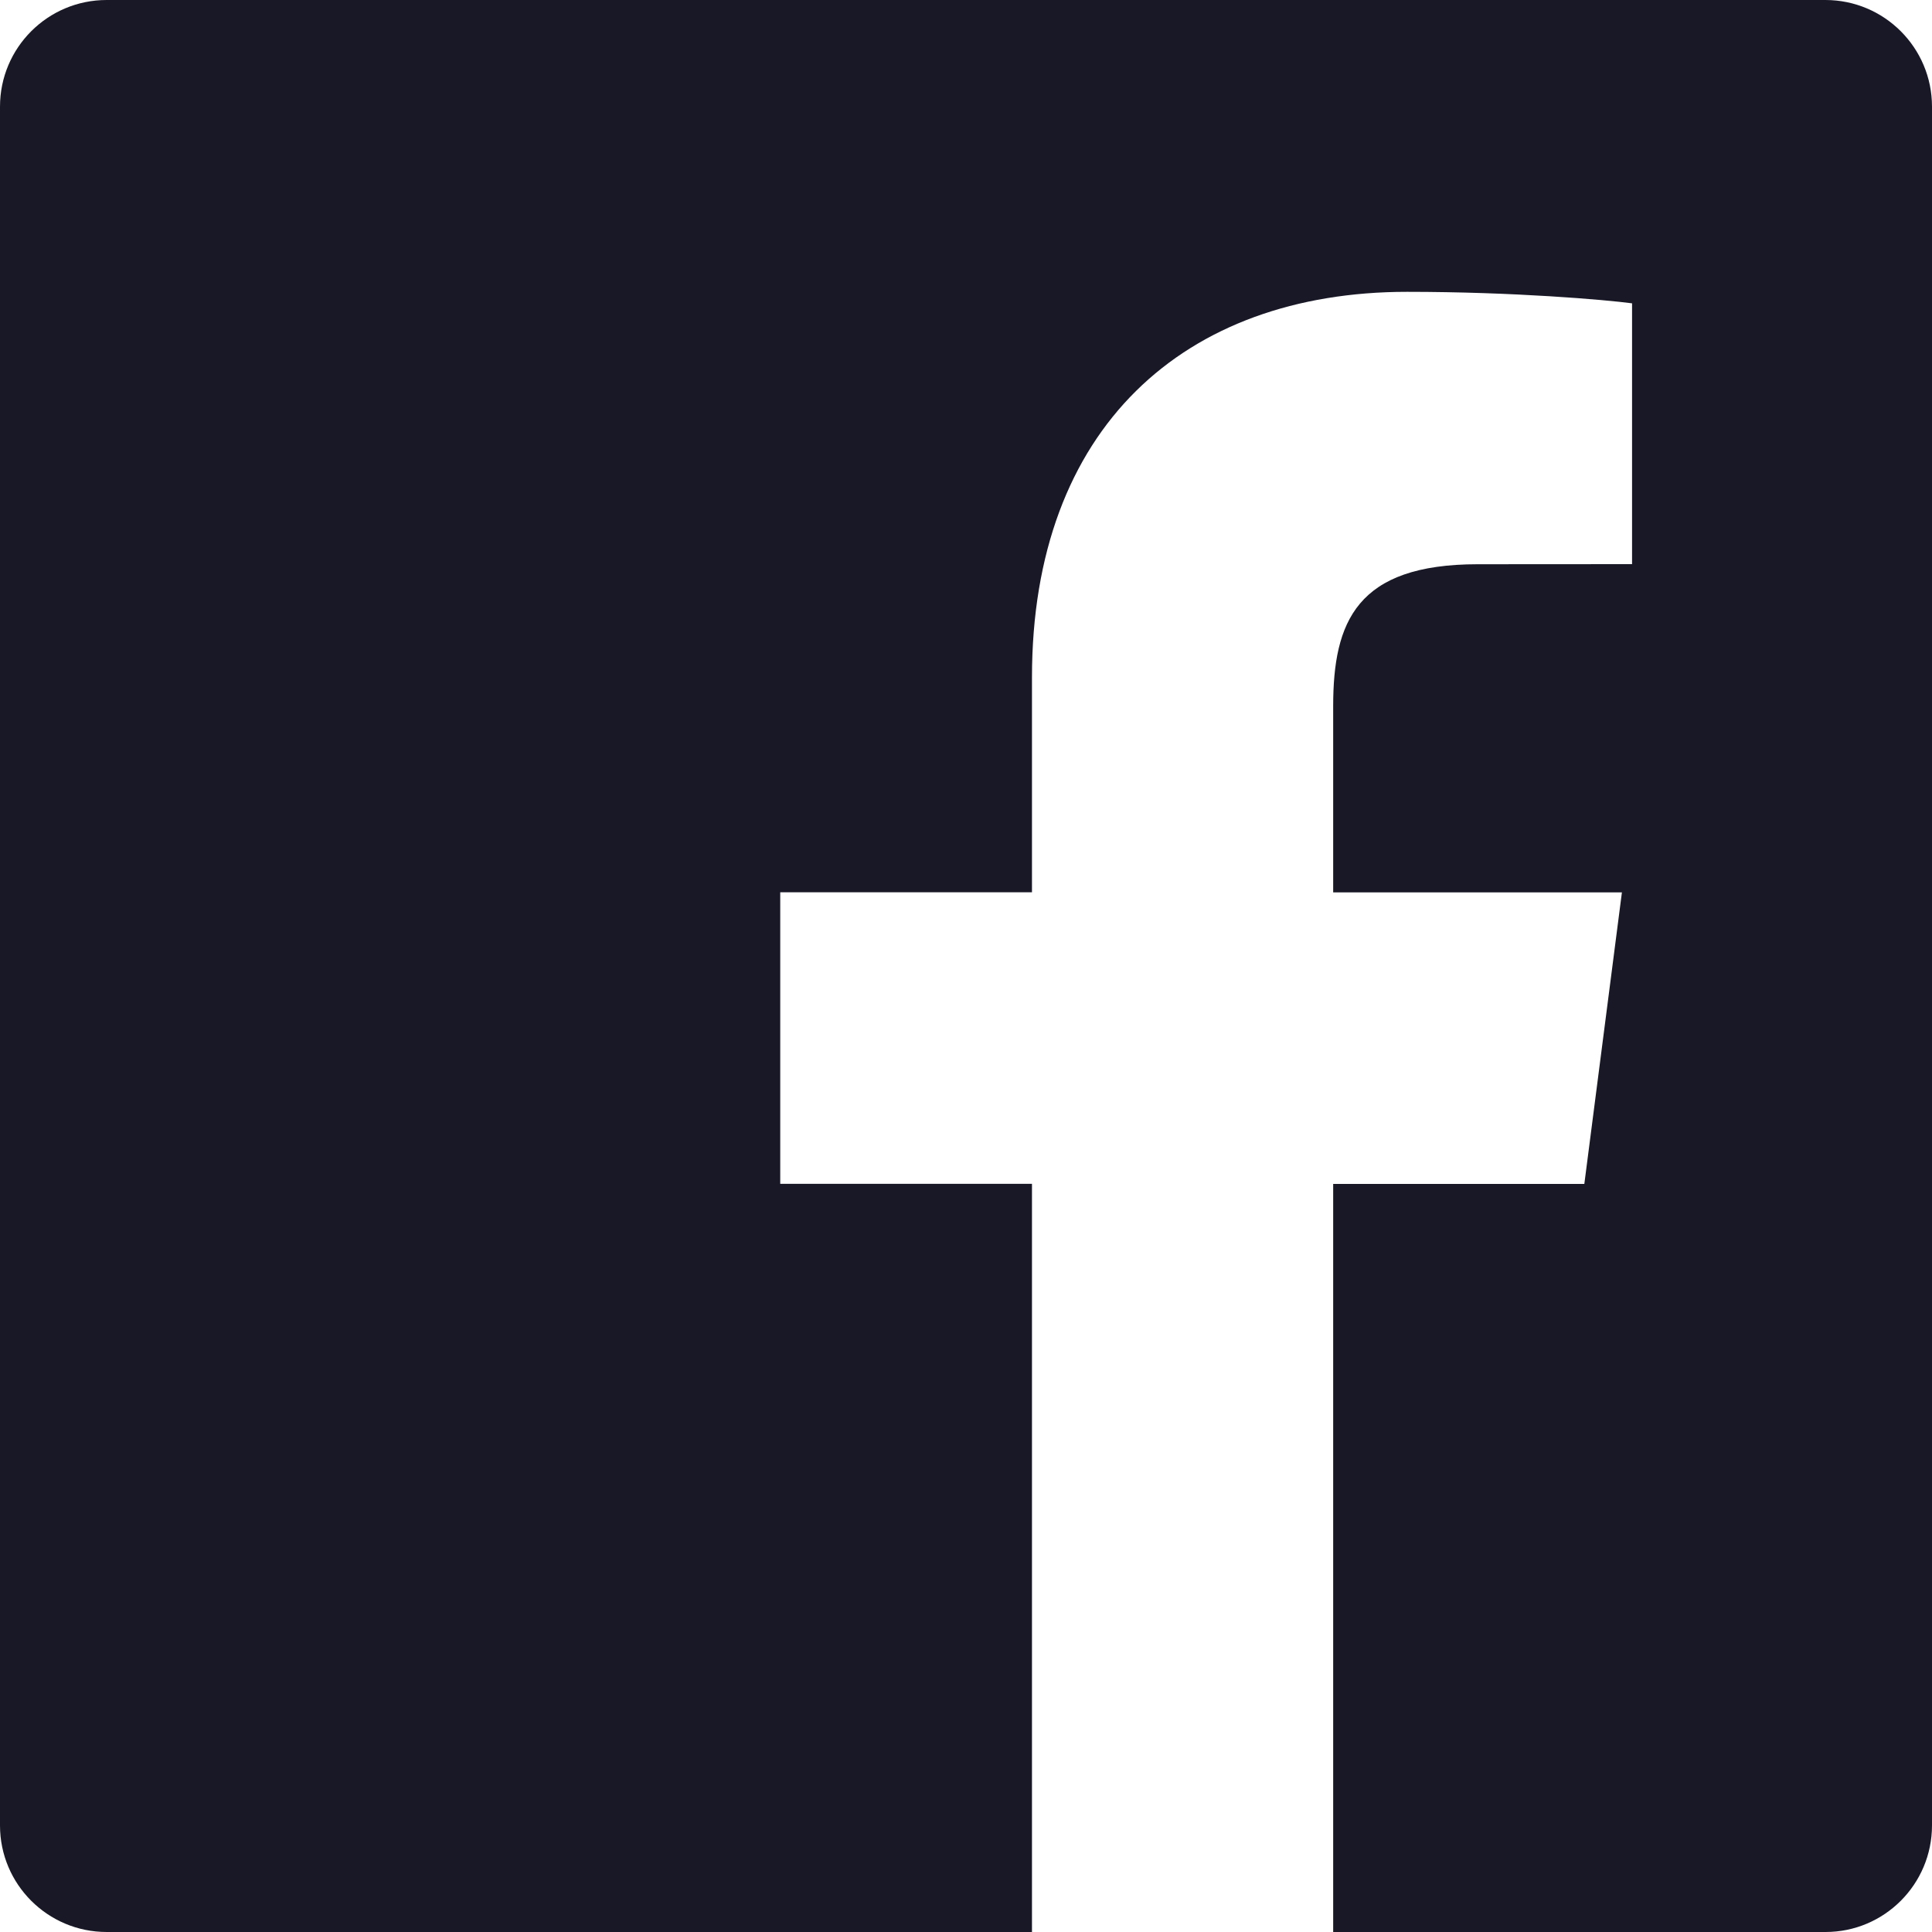
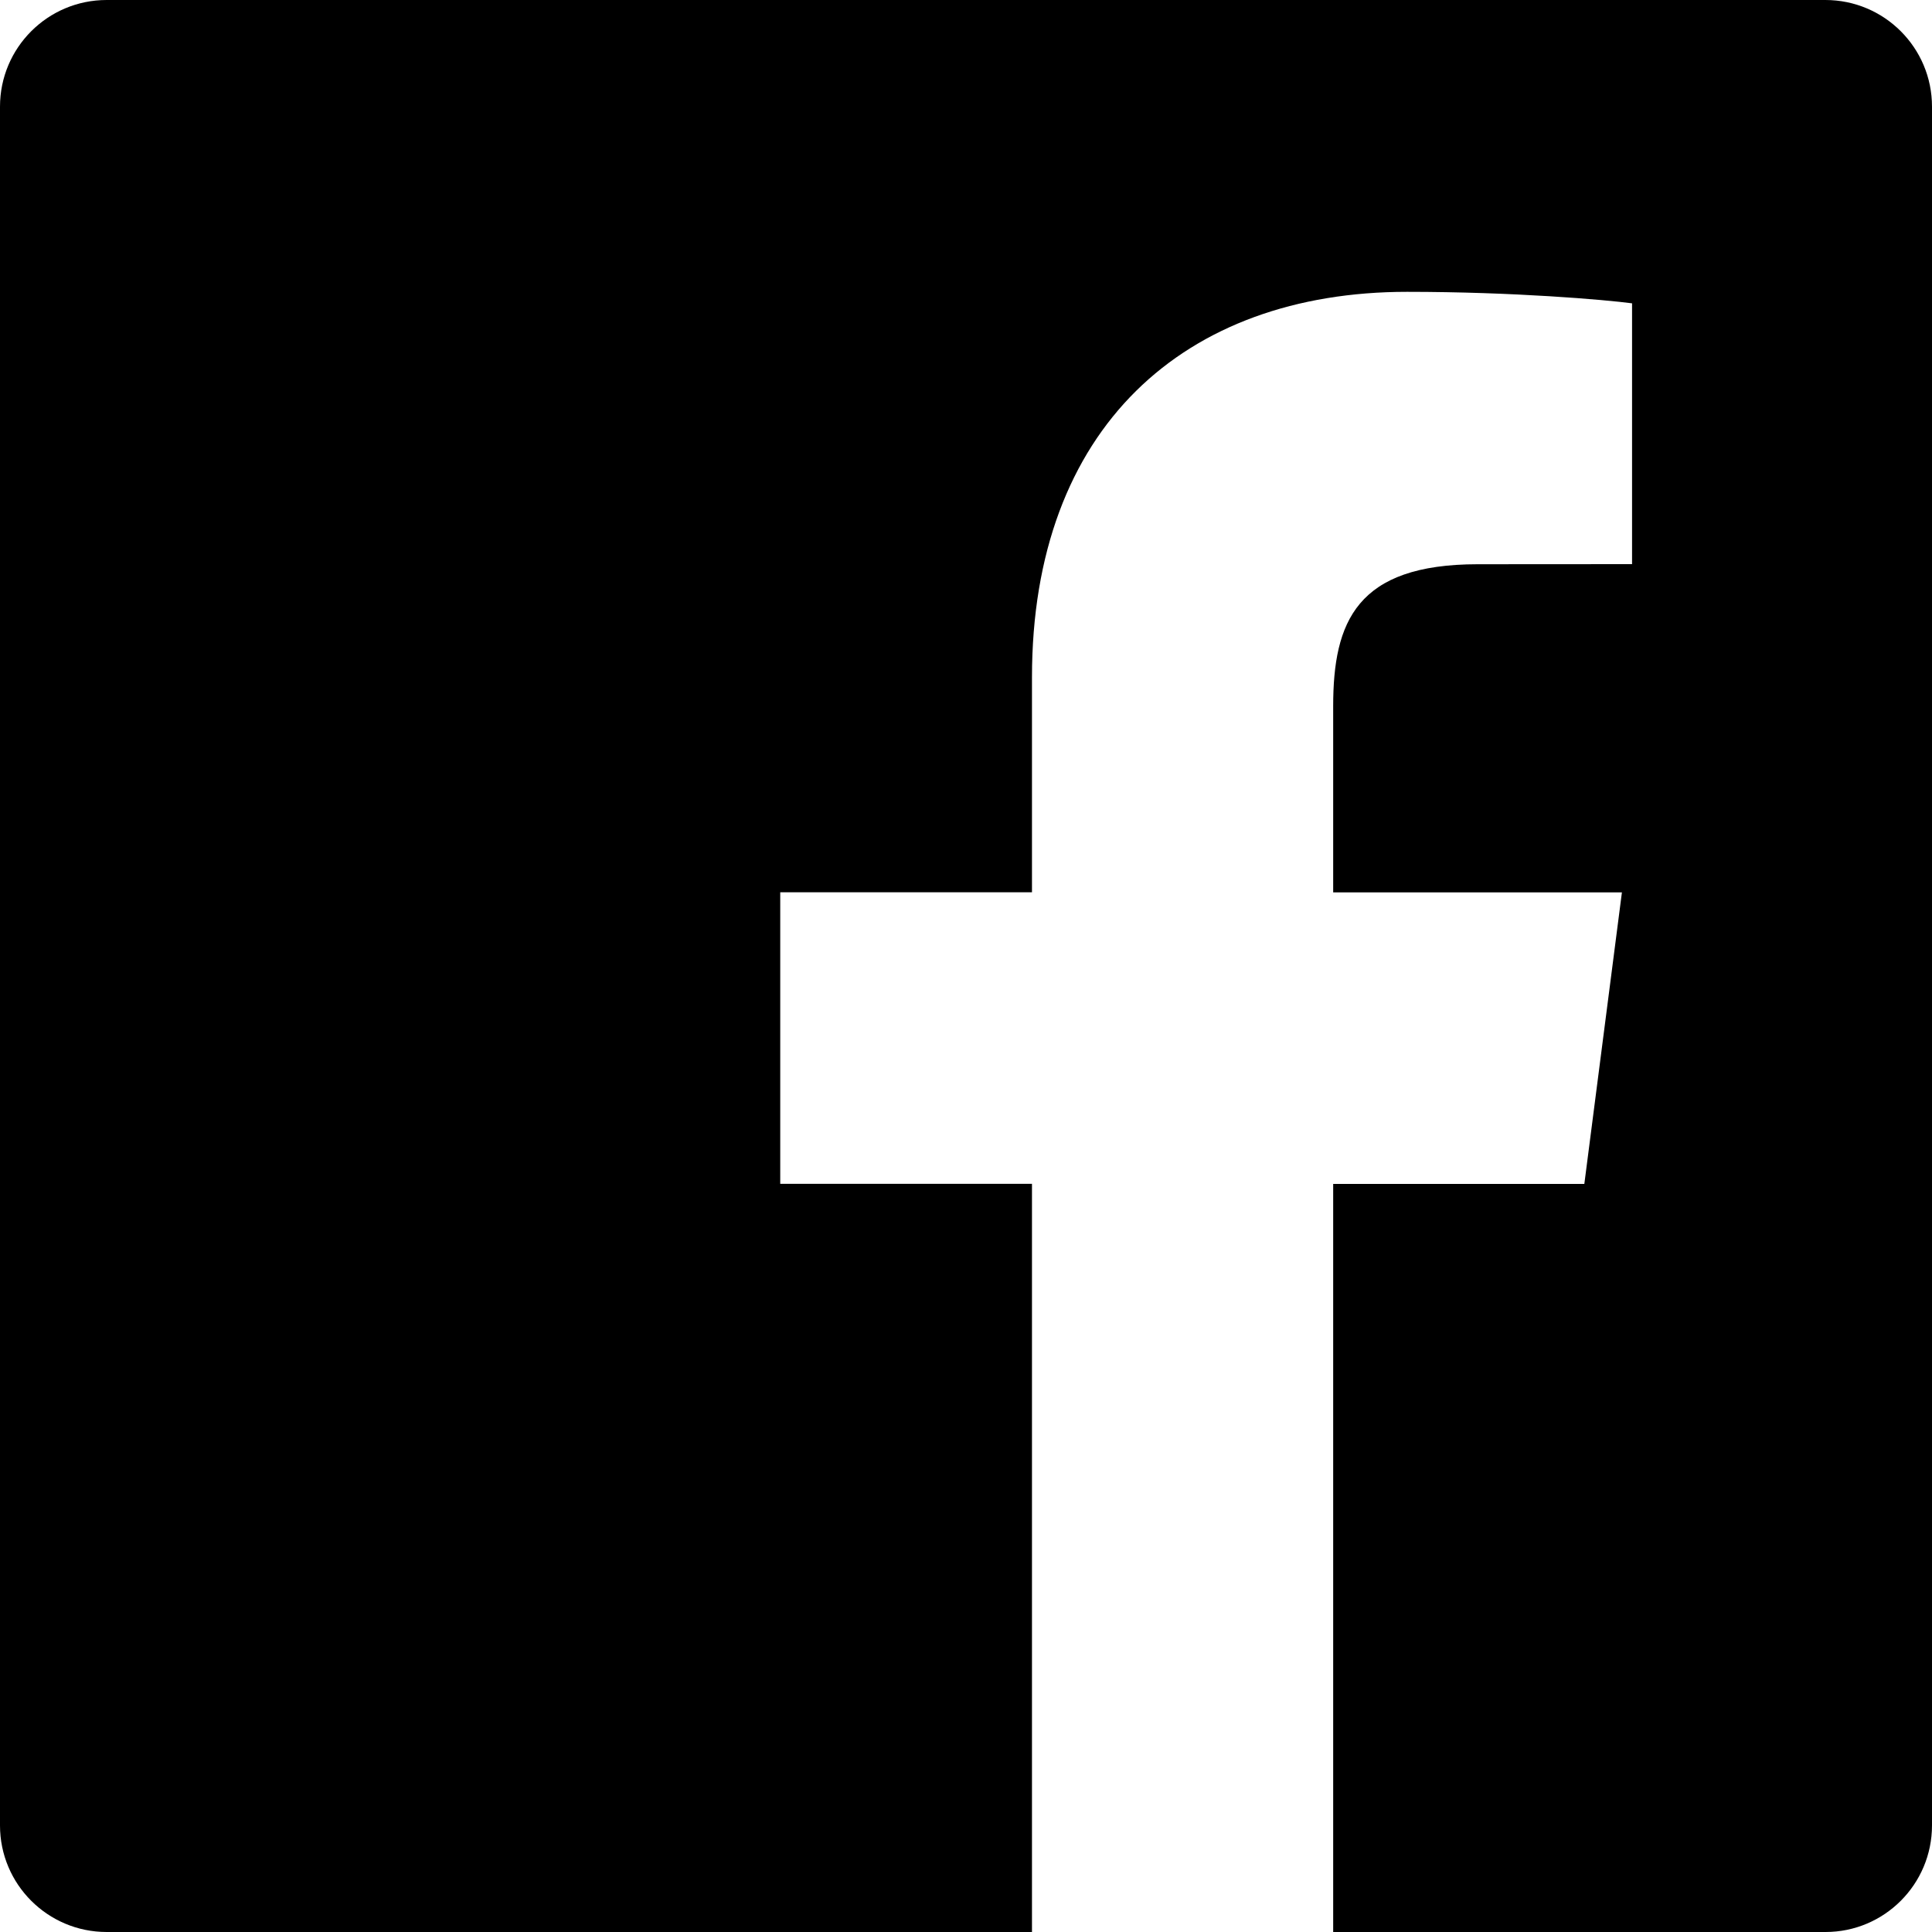
- <svg xmlns="http://www.w3.org/2000/svg" width="20" height="20" viewBox="0 0 20 20" fill="none">
-   <path d="M18.896 0H1.104C0.494 0 0 0.494 0 1.104V18.897C0 19.506 0.494 20 1.104 20H10.683V12.255H8.077V9.237H10.683V7.011C10.683 4.428 12.261 3.021 14.566 3.021C15.67 3.021 16.618 3.103 16.895 3.14V5.84L15.297 5.841C14.043 5.841 13.801 6.437 13.801 7.31V9.238H16.79L16.401 12.256H13.801V20H18.898C19.506 20 20 19.506 20 18.896V1.104C20 0.494 19.506 0 18.896 0Z" fill="#191826" />
+ <svg xmlns="http://www.w3.org/2000/svg" width="20" height="20" viewBox="0 0 20 20">
+   <path d="M18.896 0H1.104C0.494 0 0 0.494 0 1.104V18.897C0 19.506 0.494 20 1.104 20H10.683V12.255H8.077V9.237H10.683V7.011C10.683 4.428 12.261 3.021 14.566 3.021C15.67 3.021 16.618 3.103 16.895 3.14V5.84L15.297 5.841C14.043 5.841 13.801 6.437 13.801 7.31V9.238H16.79L16.401 12.256H13.801V20H18.898C19.506 20 20 19.506 20 18.896V1.104C20 0.494 19.506 0 18.896 0Z" />
</svg>
